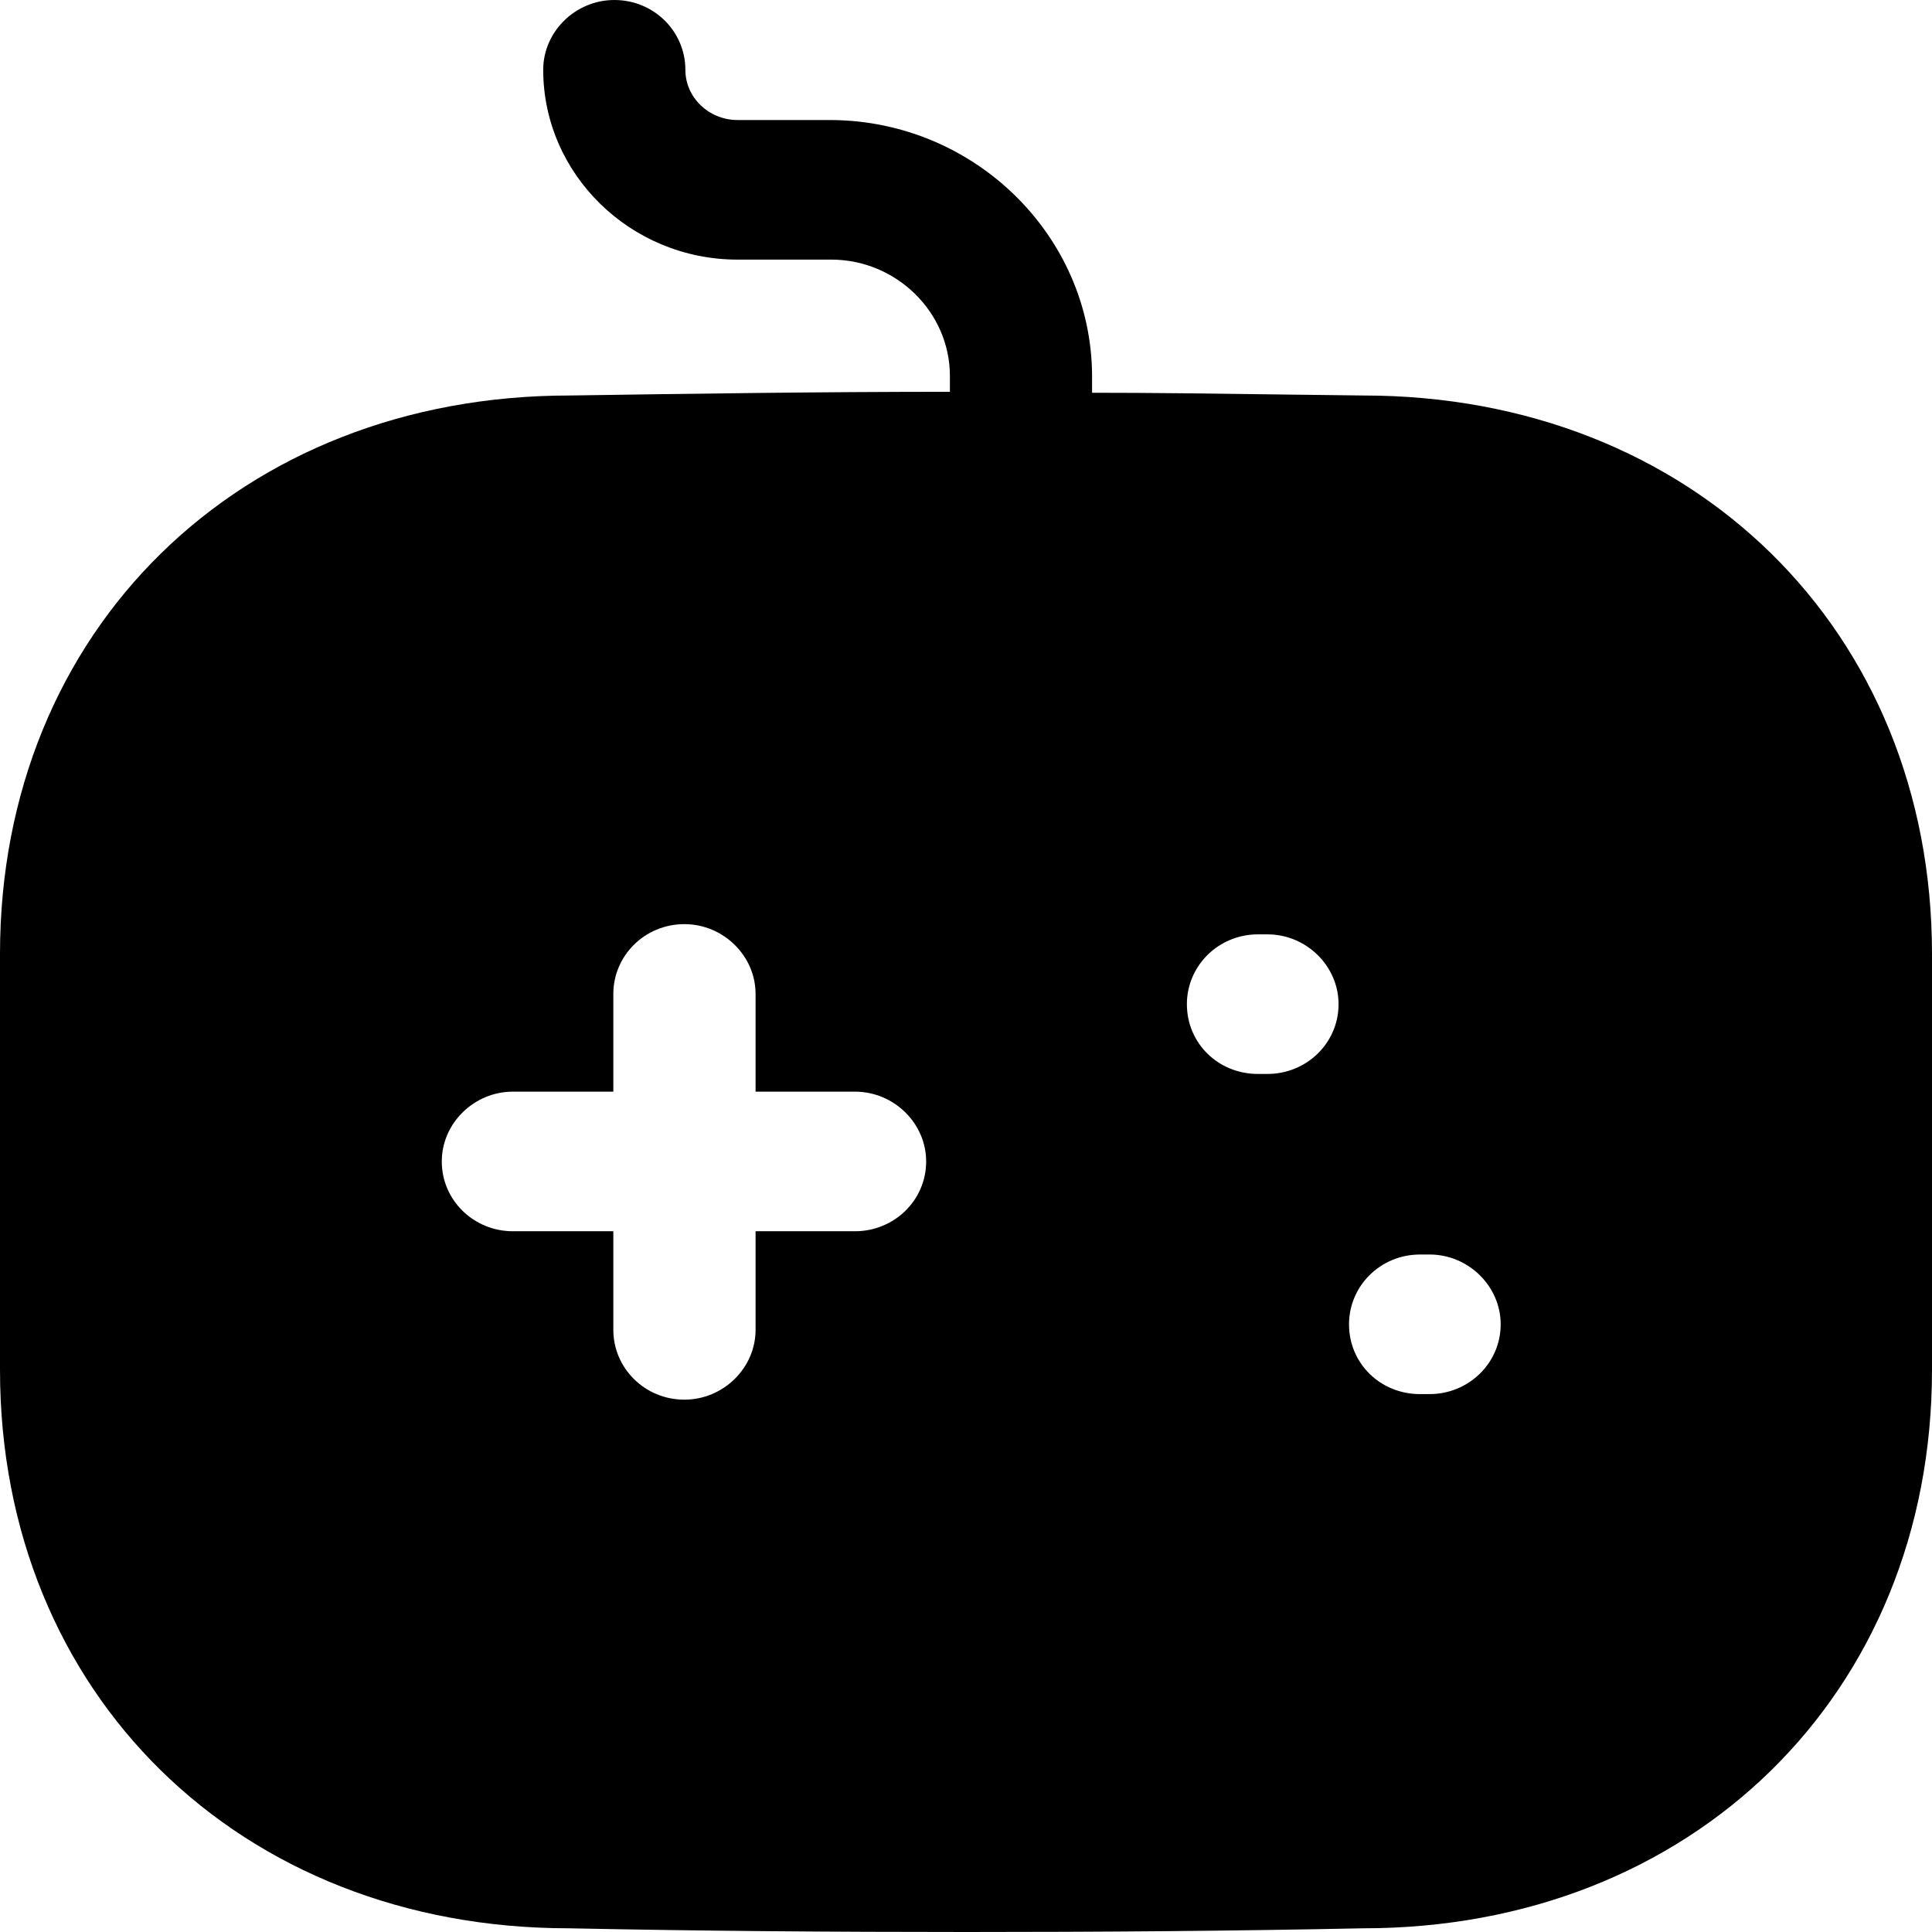
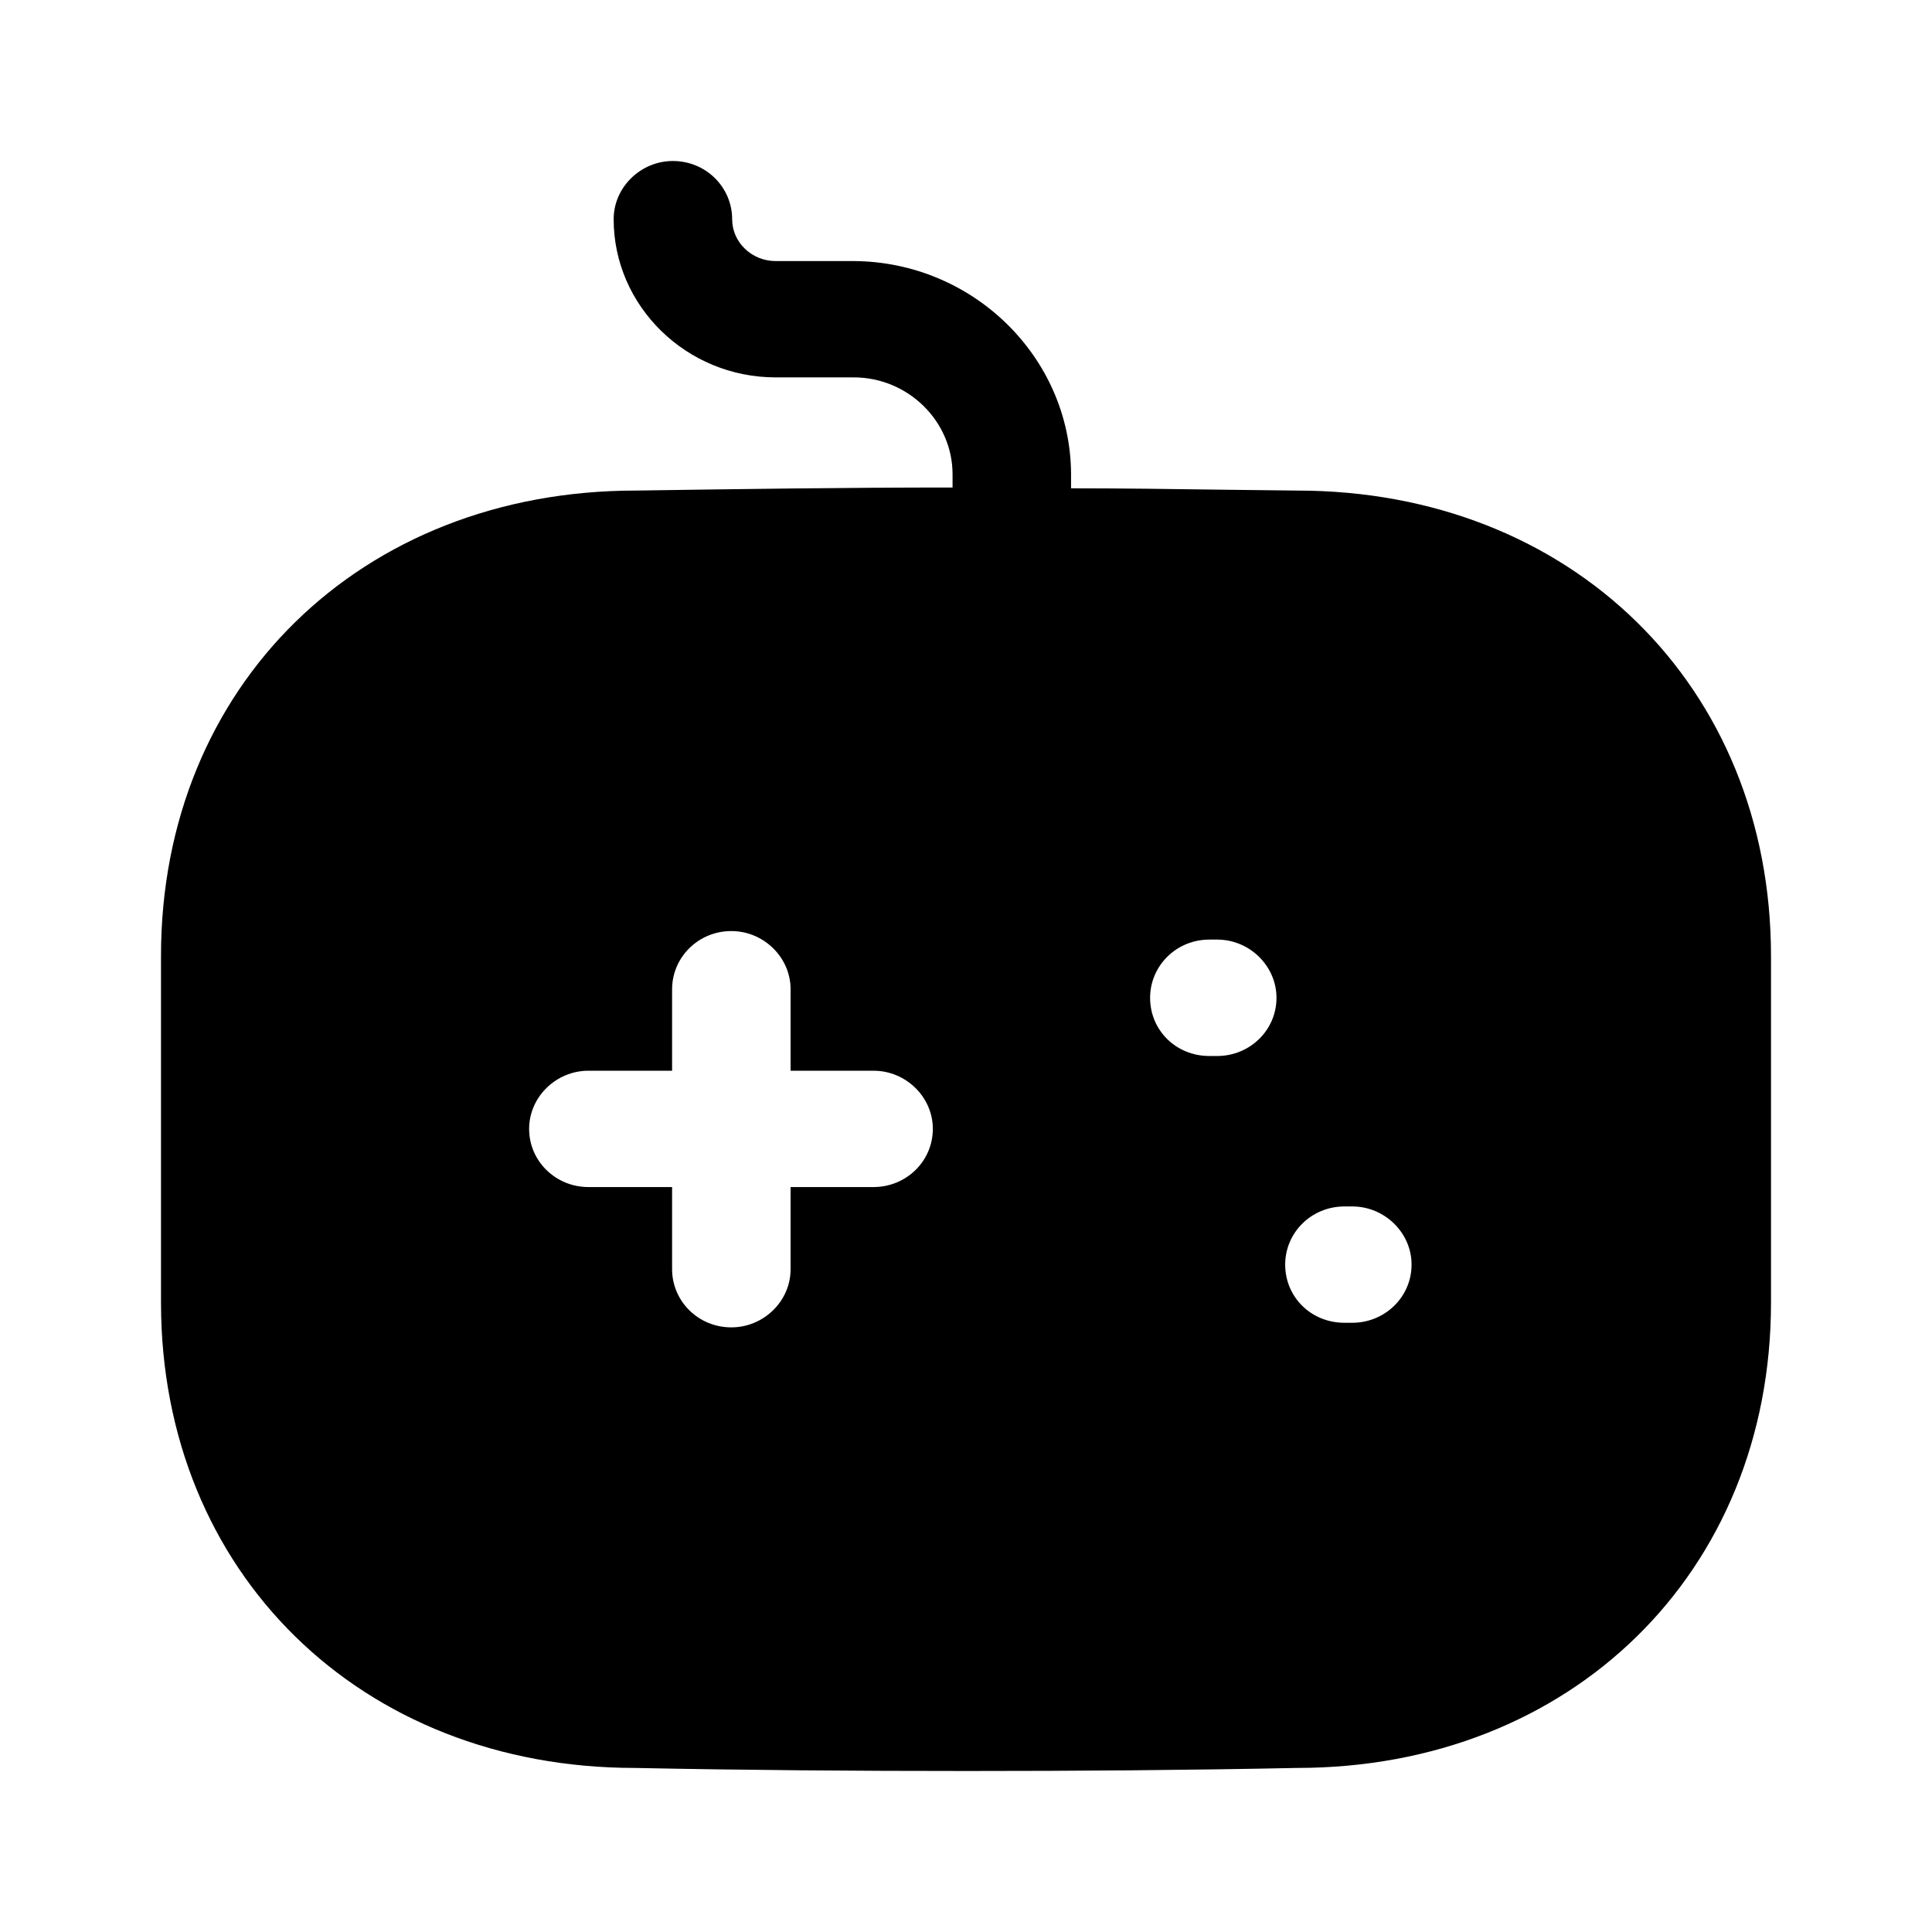
<svg xmlns="http://www.w3.org/2000/svg" width="24" height="24" viewBox="0 0 24 24" fill="none">
  <rect width="24" height="24" fill="none" />
-   <path fill-rule="evenodd" clip-rule="evenodd" d="M15.797 4.899C16.175 4.904 16.554 4.909 16.934 4.913C21.021 4.913 24 7.827 24 11.85V17.017C24 21.041 21.021 23.954 16.934 23.954C15.297 23.988 13.661 24 12.012 24C10.363 24 8.703 23.988 7.066 23.954C2.979 23.954 0 21.041 0 17.017V11.85C0 7.827 2.979 4.913 7.078 4.913C8.62 4.89 10.198 4.867 11.8 4.867V4.671C11.8 3.873 11.129 3.225 10.328 3.225H9.162C7.831 3.225 6.748 2.162 6.748 0.867C6.748 0.393 7.148 0 7.631 0C8.126 0 8.514 0.393 8.514 0.867C8.514 1.214 8.809 1.491 9.162 1.491H10.328C12.106 1.503 13.555 2.925 13.566 4.659V4.879C14.309 4.879 15.051 4.889 15.797 4.899ZM10.622 15.295H9.386V16.52C9.386 16.994 8.985 17.387 8.502 17.387C8.008 17.387 7.619 16.994 7.619 16.52V15.295H6.371C5.888 15.295 5.488 14.913 5.488 14.428C5.488 13.954 5.888 13.561 6.371 13.561H7.619V12.347C7.619 11.873 8.008 11.48 8.502 11.48C8.985 11.48 9.386 11.873 9.386 12.347V13.561H10.622C11.105 13.561 11.505 13.954 11.505 14.428C11.505 14.913 11.105 15.295 10.622 15.295ZM15.627 13.341H15.745C16.228 13.341 16.628 12.96 16.628 12.474C16.628 12 16.228 11.607 15.745 11.607H15.627C15.133 11.607 14.744 12 14.744 12.474C14.744 12.96 15.133 13.341 15.627 13.341ZM17.641 17.318H17.759C18.241 17.318 18.642 16.936 18.642 16.451C18.642 15.977 18.241 15.584 17.759 15.584H17.641C17.145 15.584 16.758 15.977 16.758 16.451C16.758 16.936 17.145 17.318 17.641 17.318Z" fill="black" />
+   <path fill-rule="evenodd" clip-rule="evenodd" d="M15.164 6.083C15.479 6.087 15.795 6.091 16.112 6.094C19.517 6.094 22 8.522 22 11.875V16.181C22 19.534 19.517 21.962 16.112 21.962C14.748 21.99 13.384 22 12.01 22C10.636 22 9.252 21.99 7.888 21.962C4.483 21.962 2 19.534 2 16.181V11.875C2 8.522 4.483 6.094 7.898 6.094C9.184 6.075 10.498 6.056 11.833 6.056V5.892C11.833 5.227 11.274 4.688 10.607 4.688H9.635C8.526 4.688 7.623 3.802 7.623 2.723C7.623 2.328 7.957 2 8.359 2C8.771 2 9.095 2.328 9.095 2.723C9.095 3.012 9.341 3.243 9.635 3.243H10.607C12.088 3.252 13.295 4.437 13.305 5.882V6.066C13.924 6.066 14.543 6.074 15.164 6.083ZM10.852 14.746H9.821V15.767C9.821 16.162 9.488 16.489 9.085 16.489C8.673 16.489 8.349 16.162 8.349 15.767V14.746H7.309C6.907 14.746 6.573 14.428 6.573 14.023C6.573 13.628 6.907 13.301 7.309 13.301H8.349V12.289C8.349 11.894 8.673 11.566 9.085 11.566C9.488 11.566 9.821 11.894 9.821 12.289V13.301H10.852C11.254 13.301 11.588 13.628 11.588 14.023C11.588 14.428 11.254 14.746 10.852 14.746ZM15.023 13.118H15.121C15.523 13.118 15.857 12.8 15.857 12.395C15.857 12 15.523 11.672 15.121 11.672H15.023C14.61 11.672 14.287 12 14.287 12.395C14.287 12.8 14.61 13.118 15.023 13.118ZM16.701 16.432H16.799C17.201 16.432 17.535 16.114 17.535 15.709C17.535 15.314 17.201 14.987 16.799 14.987H16.701C16.288 14.987 15.965 15.314 15.965 15.709C15.965 16.114 16.288 16.432 16.701 16.432Z" fill="black" />
</svg>
